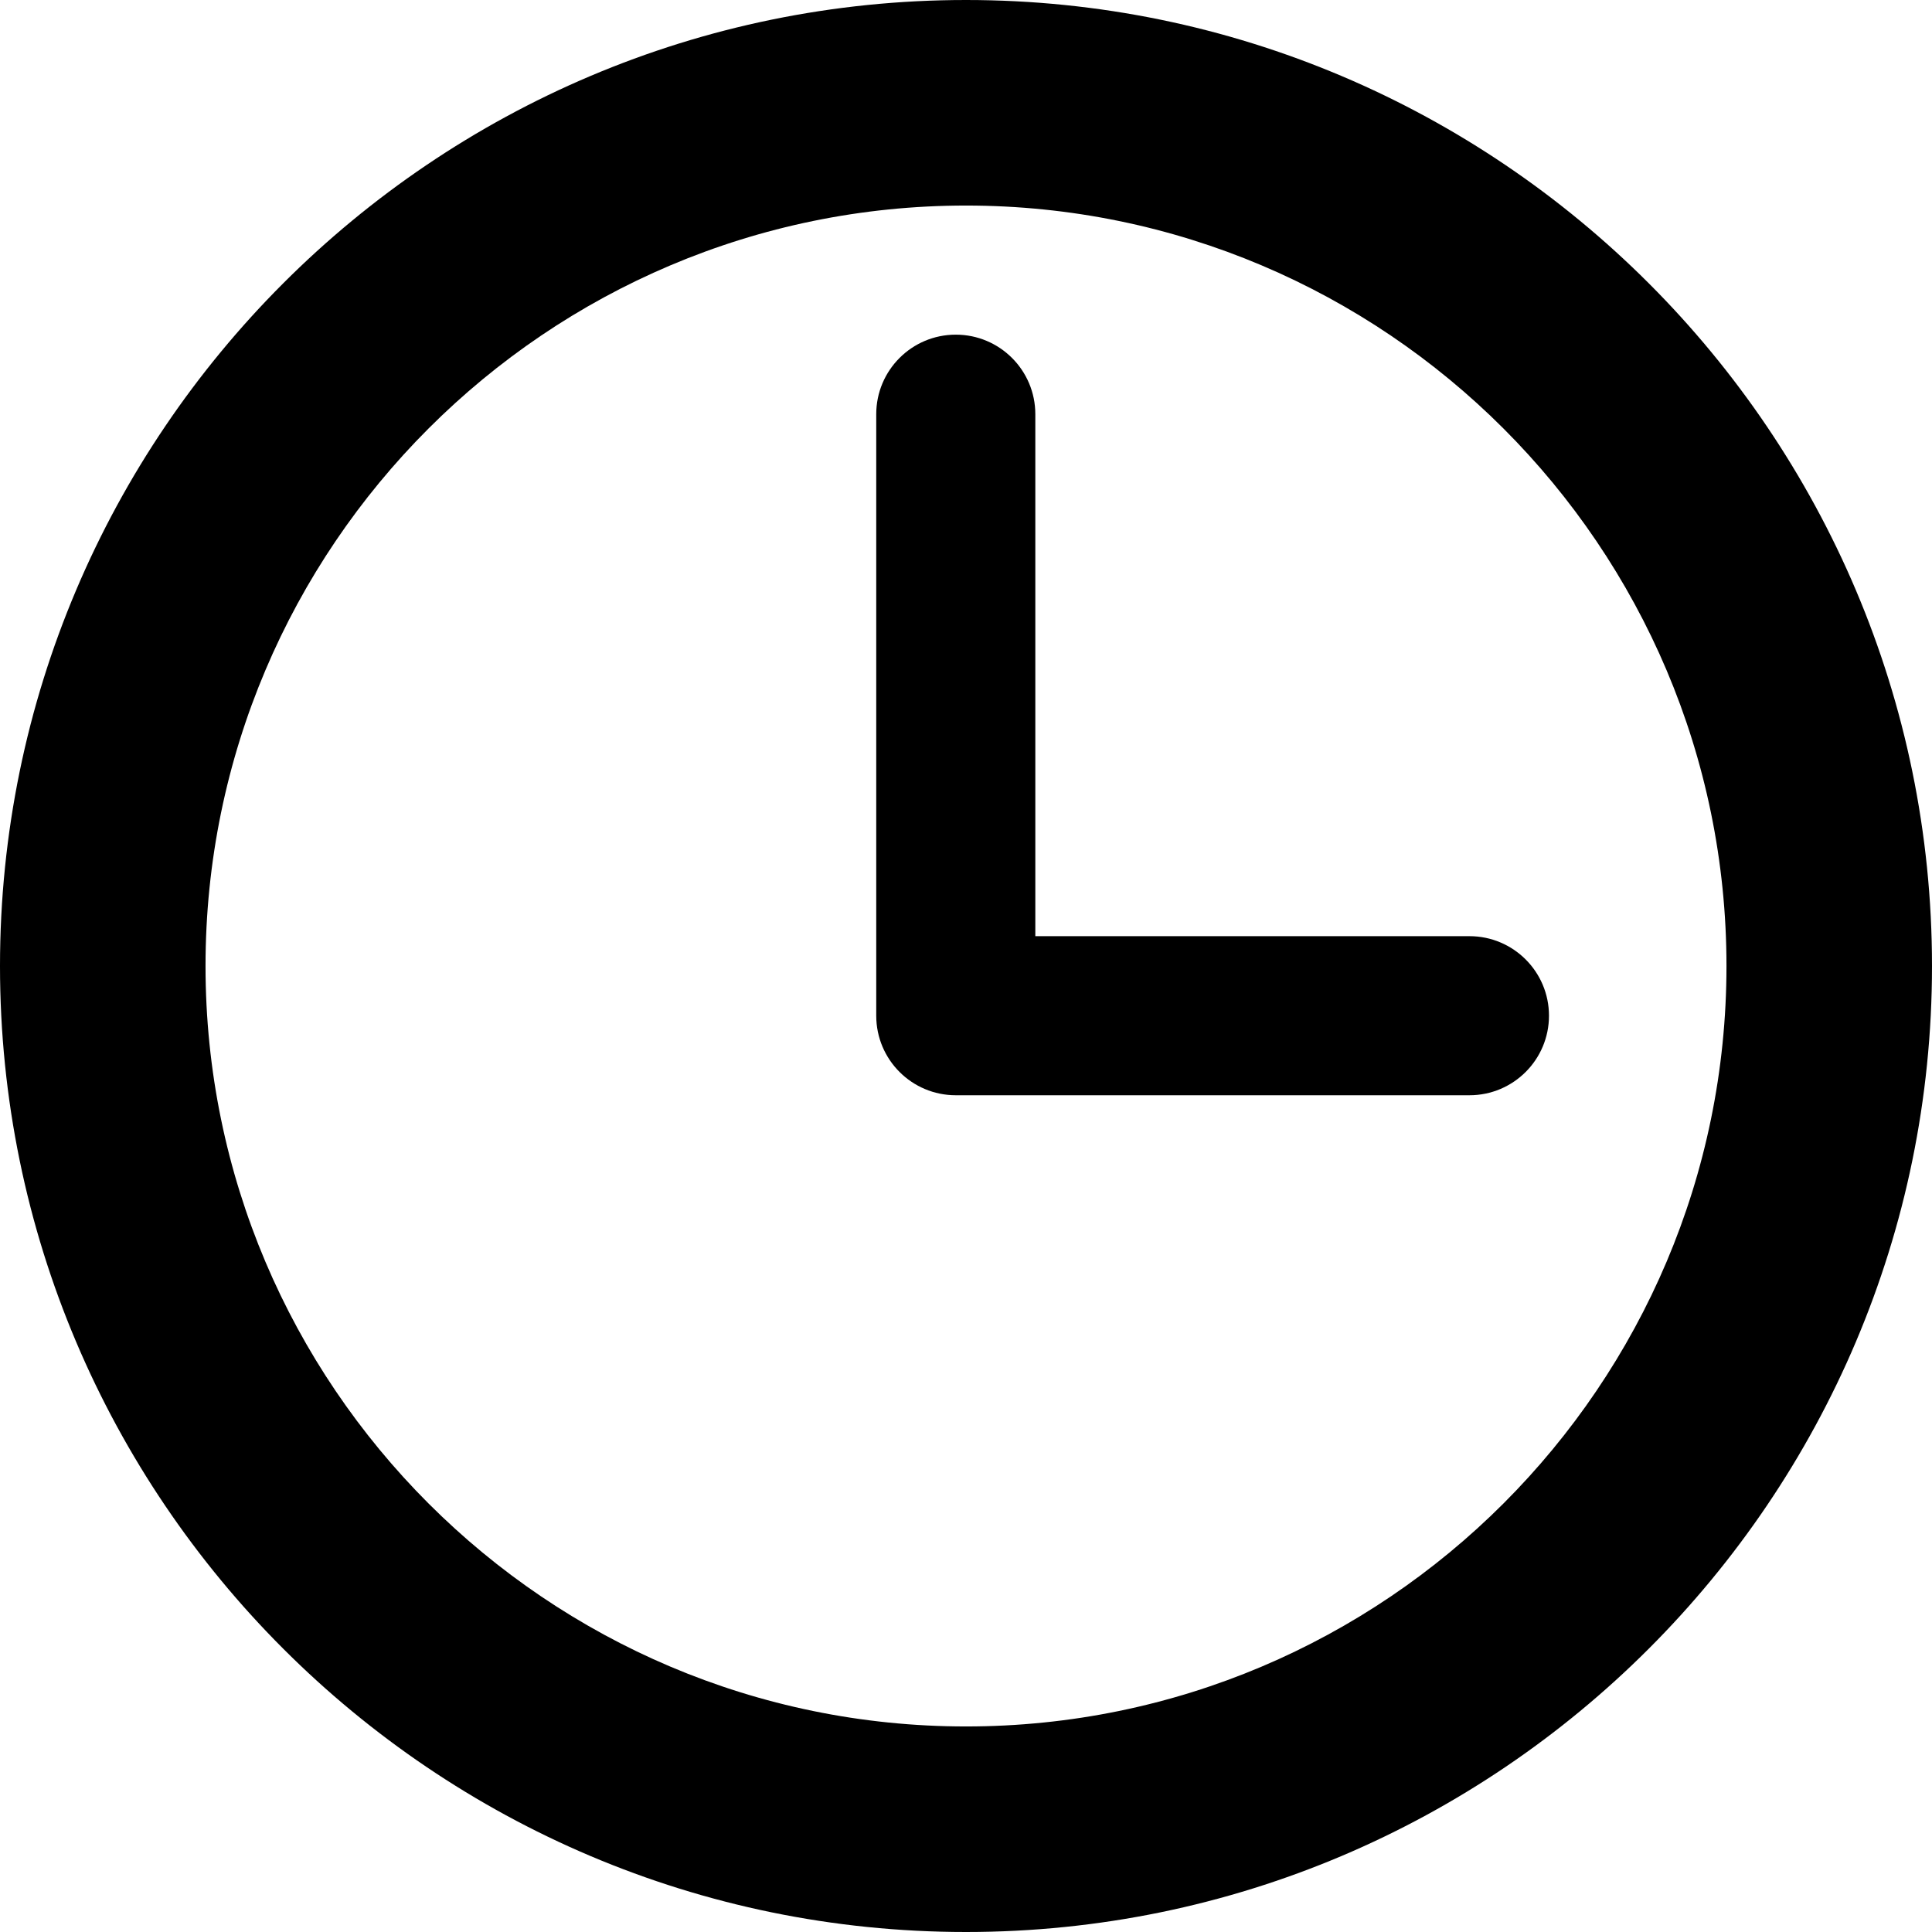
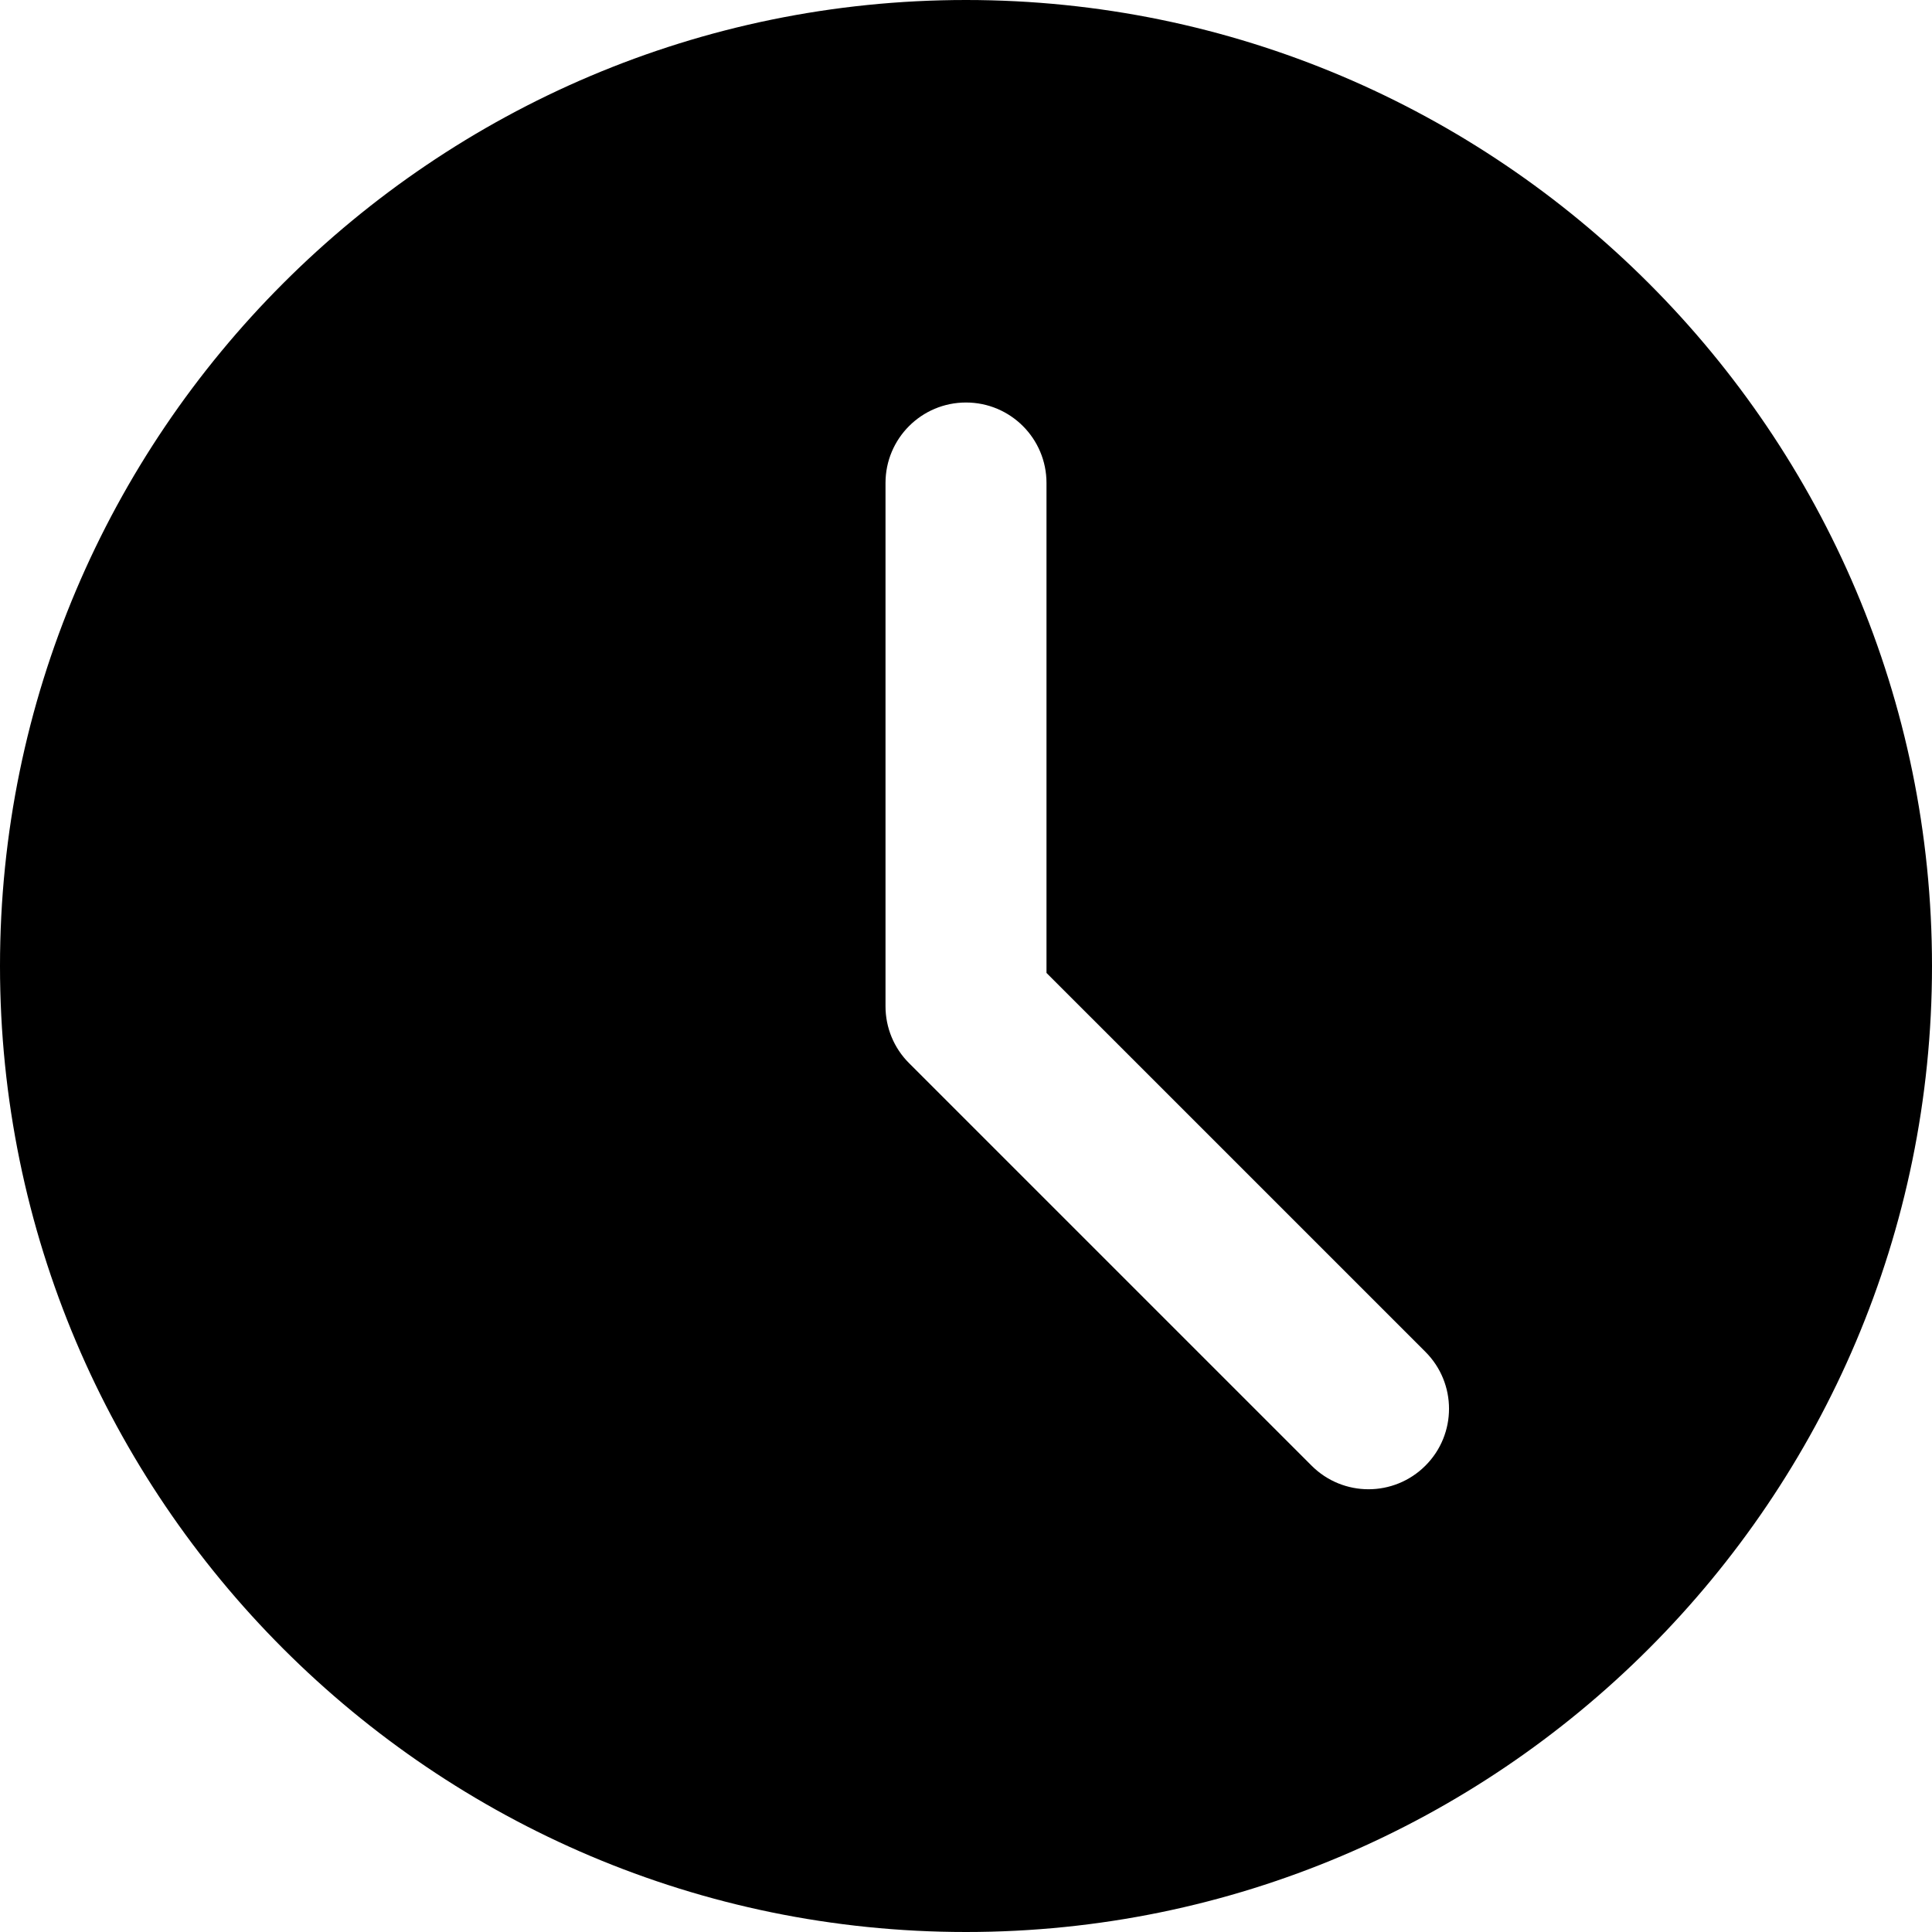
- <svg xmlns="http://www.w3.org/2000/svg" version="1.1" id="Capa_1" fill="#000" x="0px" y="0px" width="97.16px" height="97.16px" viewBox="0 0 97.16 97.16" style="enable-background:new 0 0 97.16 97.16;" xml:space="preserve">
-   <g>
-     <g>
-       <path d="M48.58,0C21.793,0,0,21.793,0,48.58s21.793,48.58,48.58,48.58s48.58-21.793,48.58-48.58S75.367,0,48.58,0z M48.58,86.823    c-21.087,0-38.244-17.155-38.244-38.243S27.493,10.337,48.58,10.337S86.824,27.492,86.824,48.58S69.667,86.823,48.58,86.823z" />
-       <path d="M73.898,47.08H52.066V20.83c0-2.209-1.791-4-4-4c-2.209,0-4,1.791-4,4v30.25c0,2.209,1.791,4,4,4h25.832    c2.209,0,4-1.791,4-4S76.107,47.08,73.898,47.08z" />
-     </g>
-   </g>
-   <g>
- 	</g>
-   <g>
- 	</g>
-   <g>
- 	</g>
-   <g>
- 	</g>
-   <g>
- 	</g>
-   <g>
- 	</g>
-   <g>
- 	</g>
-   <g>
- 	</g>
-   <g>
- 	</g>
-   <g>
- 	</g>
-   <g>
- 	</g>
-   <g>
- 	</g>
-   <g>
- 	</g>
-   <g>
- 	</g>
-   <g>
- 	</g>
+ <svg xmlns="http://www.w3.org/2000/svg" height="512pt" viewBox="0 0 512 512" width="512pt">
+   <path d="m256 0c-141.164 0-256 114.836-256 256s114.836 256 256 256 256-114.836 256-256-114.836-256-256-256zm121.75 388.414c-4.16 4.16-9.621 6.254-15.082 6.254-5.461 0-10.926-2.094-15.082-6.254l-106.668-106.664c-4.012-3.988-6.25-9.41-6.25-15.082v-138.668c0-11.797 9.555-21.332 21.332-21.332s21.332 9.535 21.332 21.332v129.836l100.418 100.414c8.34 8.344 8.34 21.824 0 30.164zm0 0" />
</svg>
